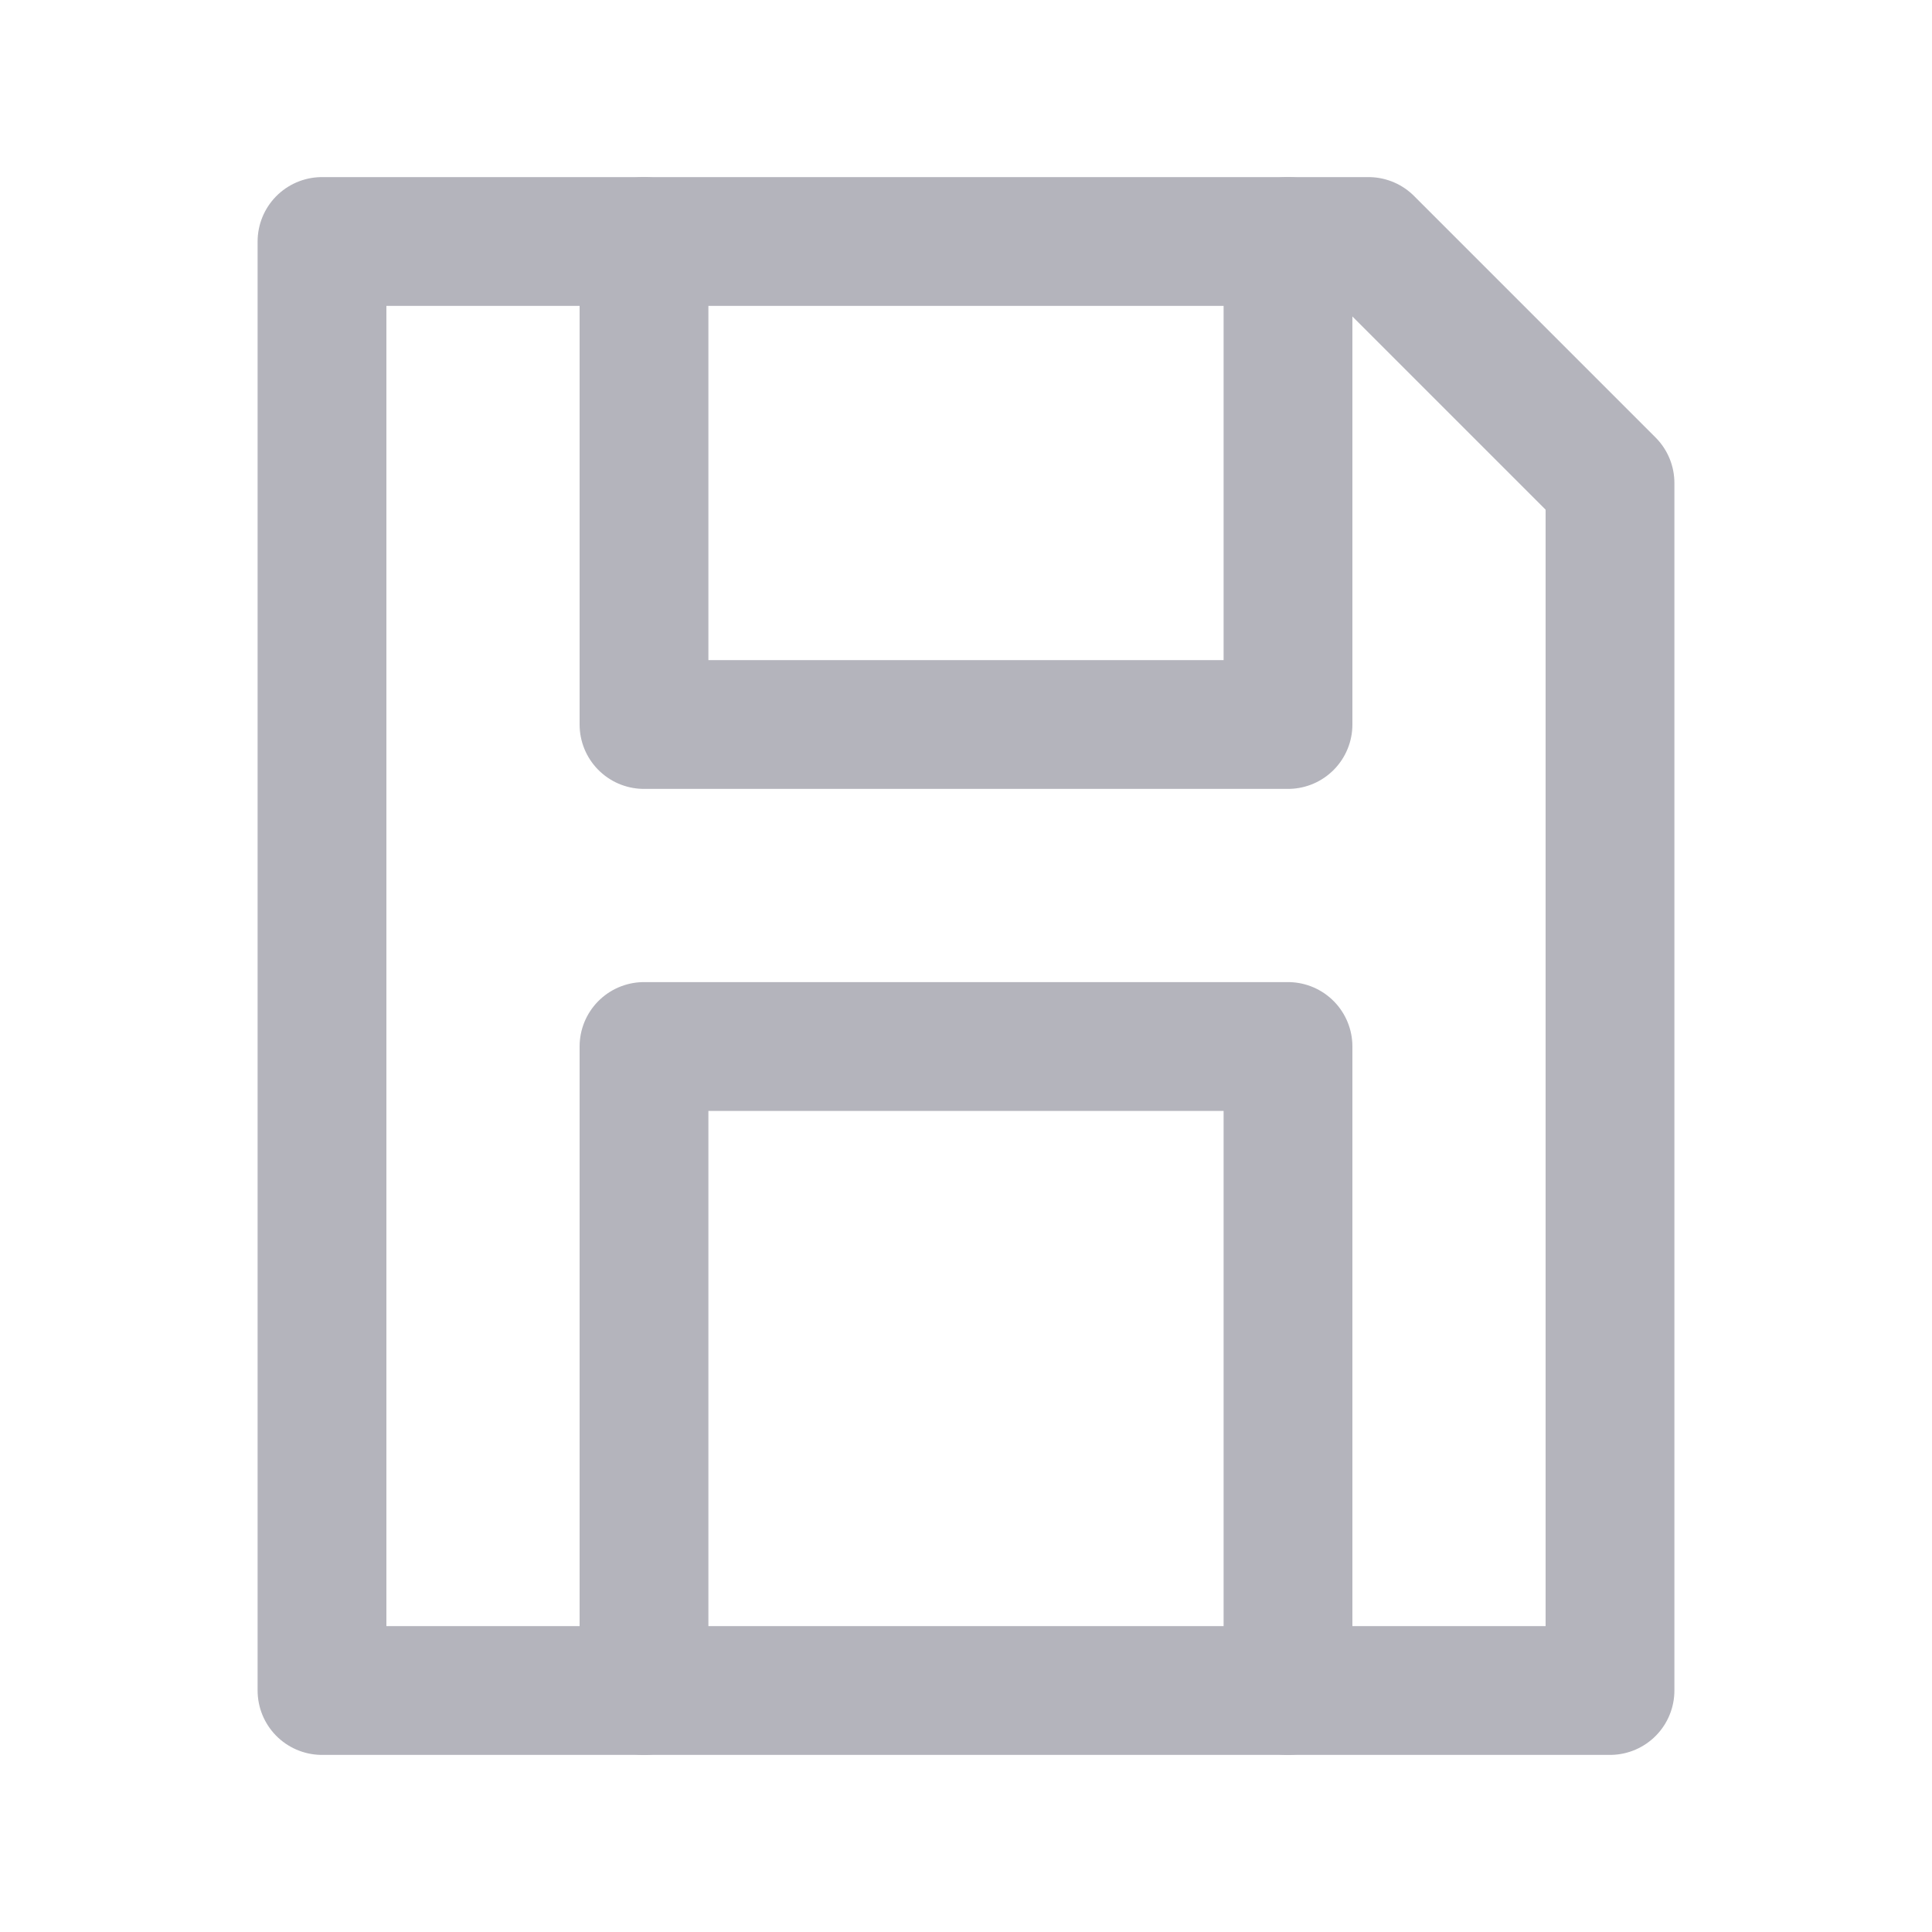
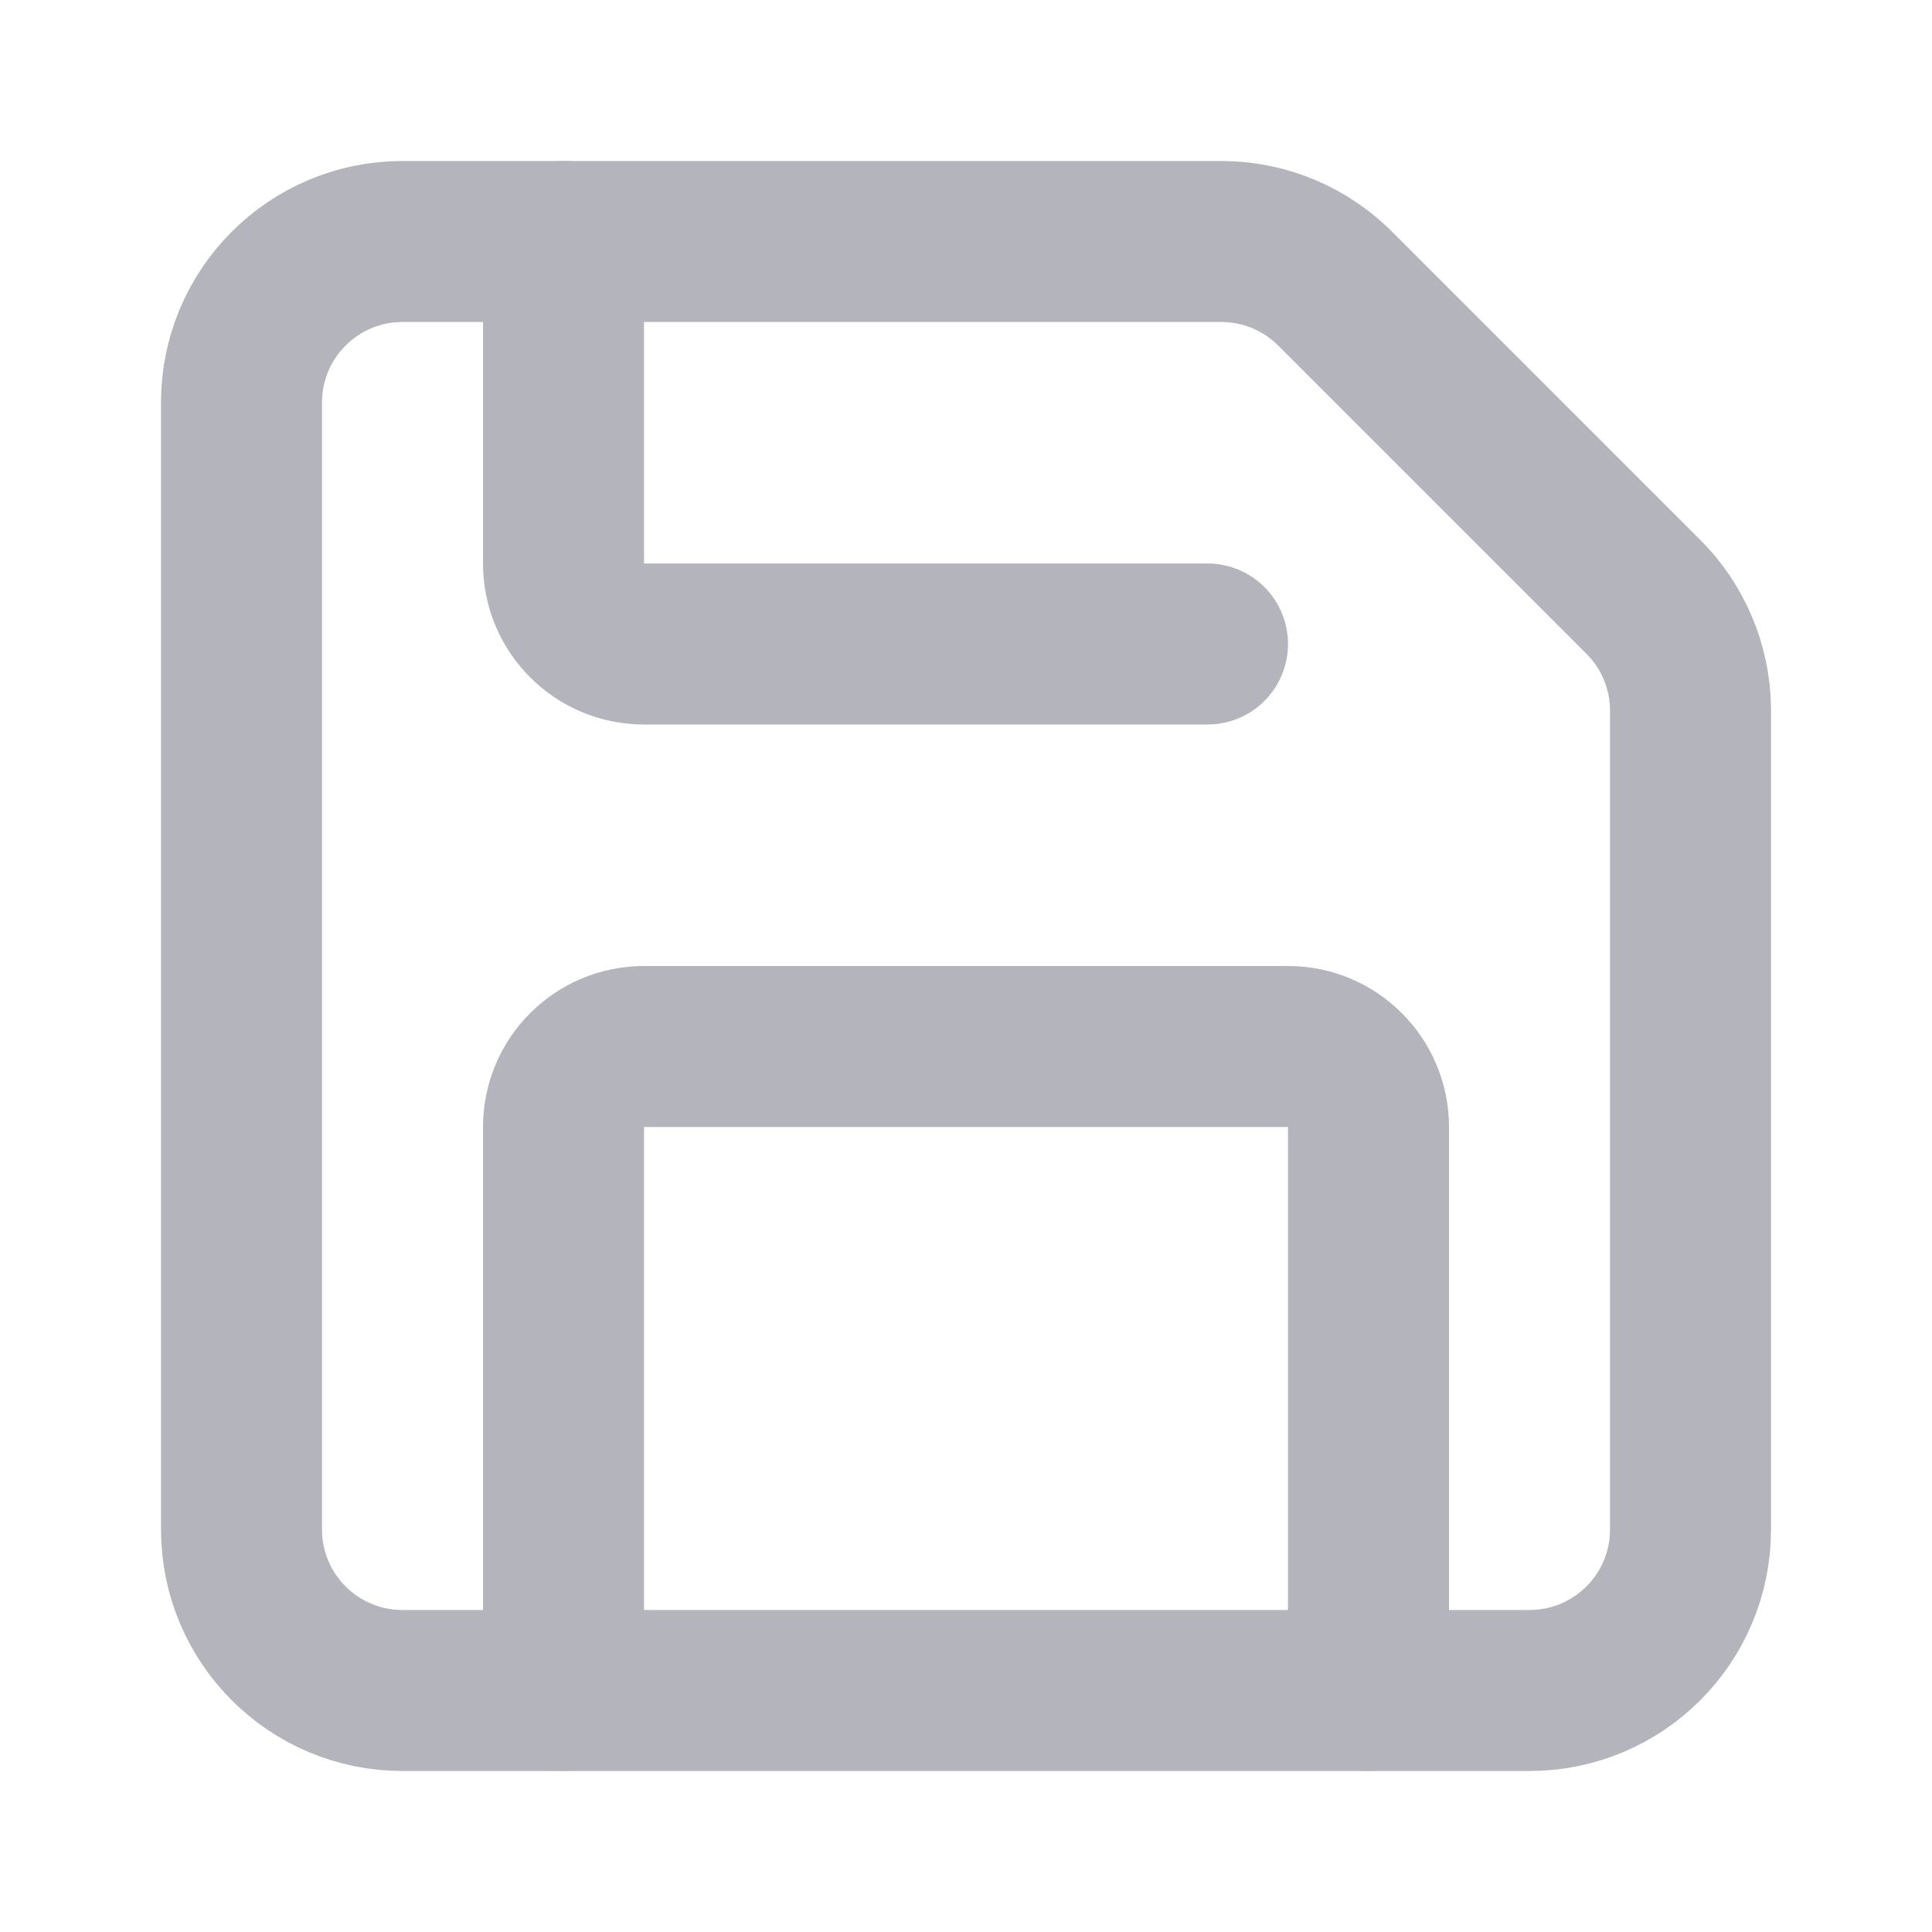
- <svg xmlns="http://www.w3.org/2000/svg" width="24" height="24" viewBox="0 0 24 24" fill="none" stroke="#b4b4bc" stroke-width="1.6" stroke-linecap="round" stroke-linejoin="round">
-   <path d="M4 3h13l3 3v15H4Z" />
-   <path d="M8 3v6h8V3M8 21v-8h8v8" />
+ <svg xmlns="http://www.w3.org/2000/svg" width="24" height="24" viewBox="0 0 24 24" fill="none" stroke="#b4b4bc" stroke-width="2" stroke-linecap="round" stroke-linejoin="round">
+   <path d="M15.2 3a2 2 0 0 1 1.4.6l3.8 3.8a2 2 0 0 1 .6 1.4V19a2 2 0 0 1-2 2H5a2 2 0 0 1-2-2V5a2 2 0 0 1 2-2z" />
+   <path d="M17 21v-7a1 1 0 0 0-1-1H8a1 1 0 0 0-1 1v7" />
+   <path d="M7 3v4a1 1 0 0 0 1 1h7" />
</svg>
